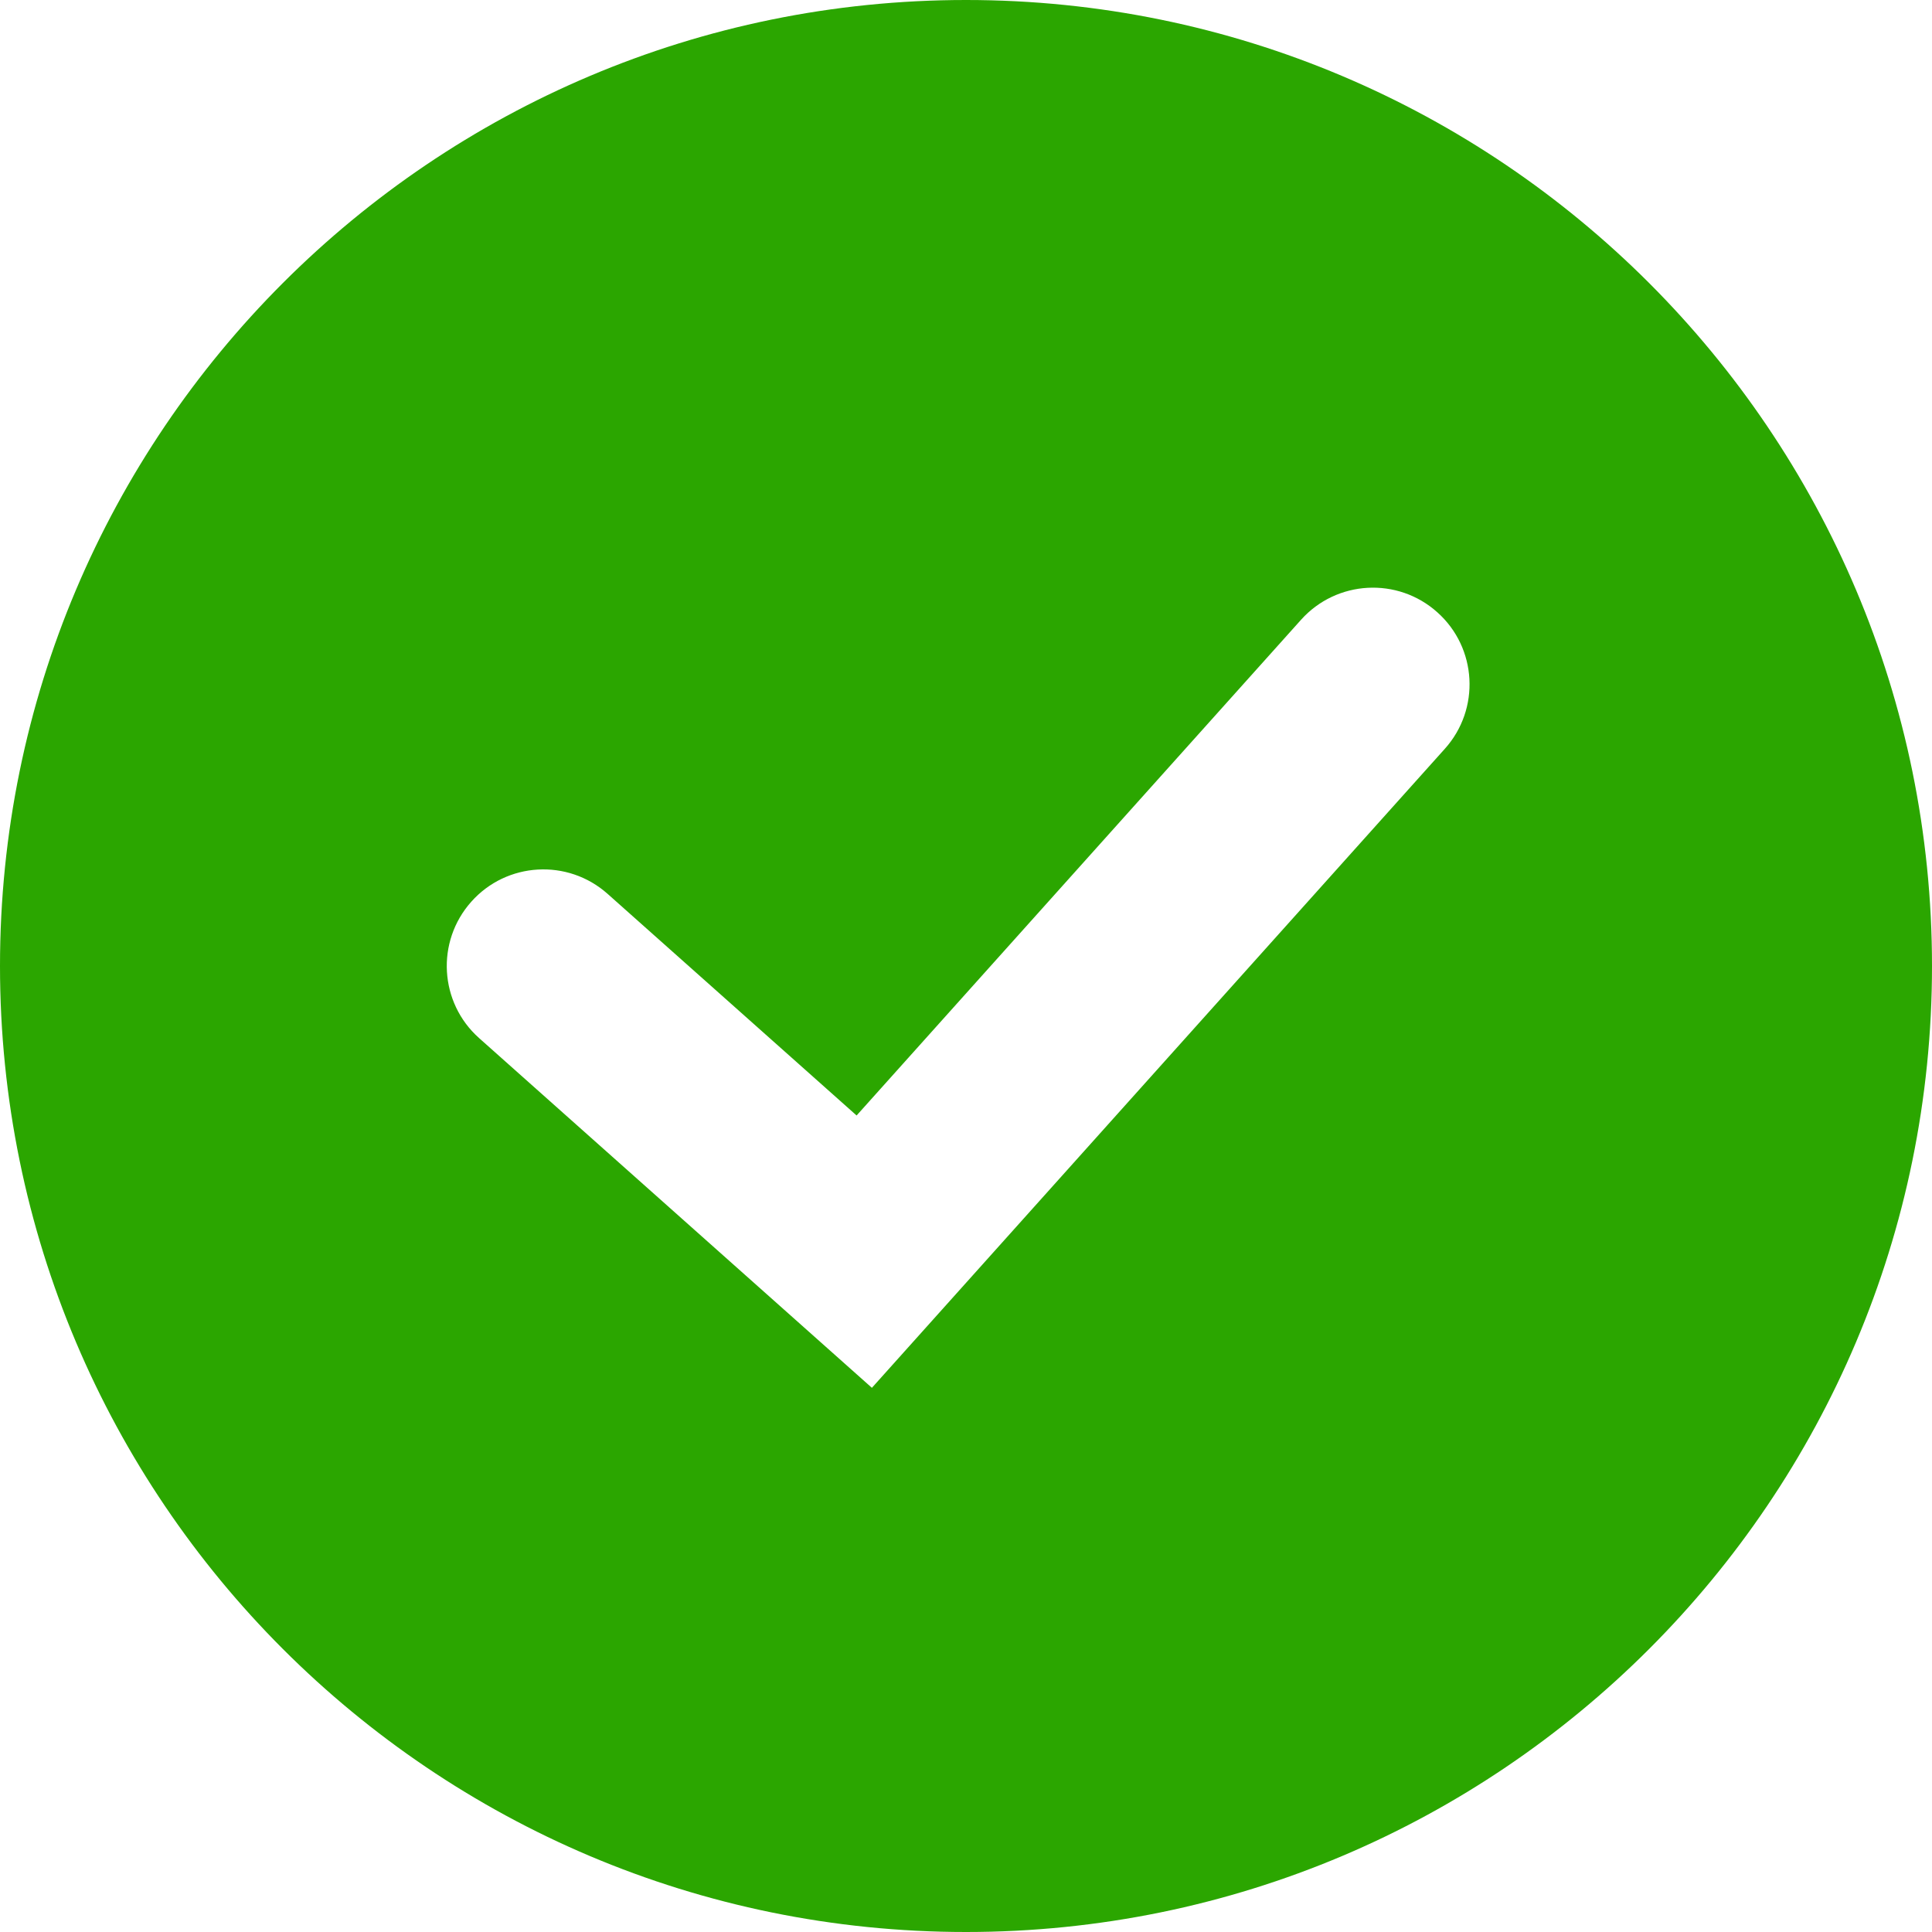
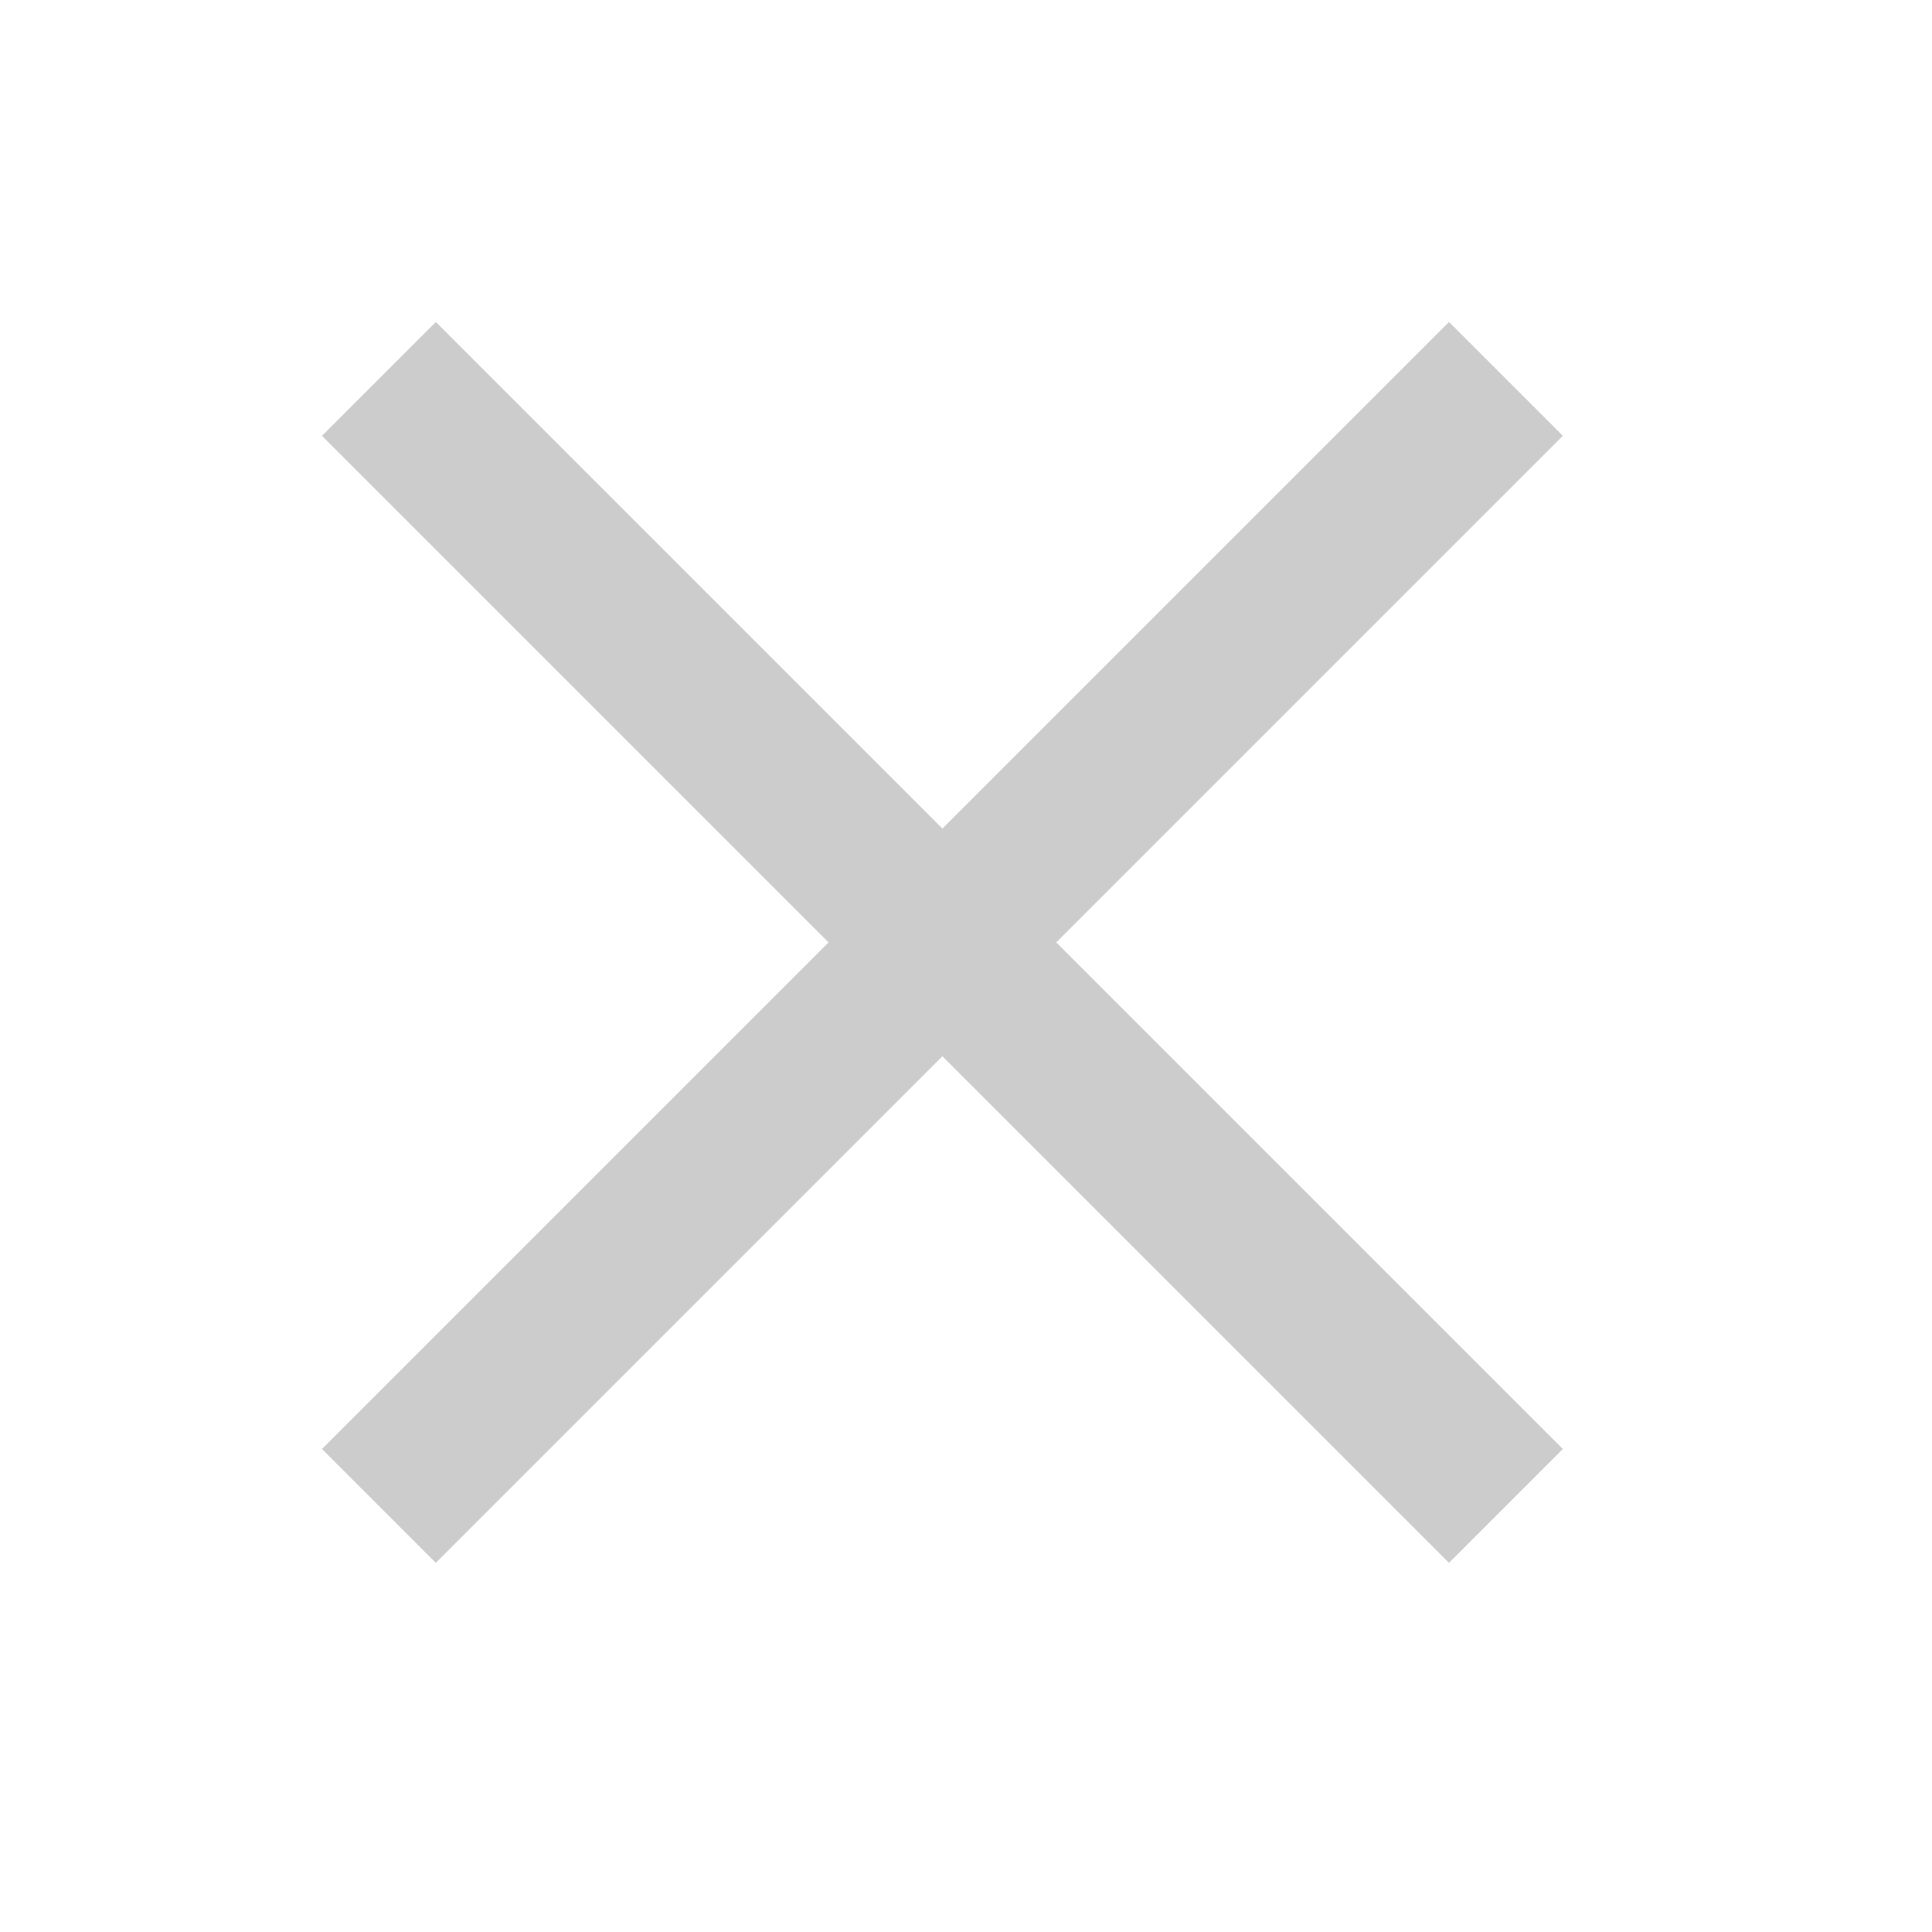
<svg xmlns="http://www.w3.org/2000/svg" width="24" height="24" viewBox="0 0 24 24" fill="none">
-   <path fill-rule="evenodd" clip-rule="evenodd" d="M24 12C24 18.627 18.627 24 12 24C5.373 24 0 18.627 0 12C0 5.373 5.373 0 12 0C18.627 0 24 5.373 24 12ZM17.949 9.301C18.391 8.808 18.35 8.049 17.856 7.607C17.363 7.164 16.604 7.206 16.162 7.699L10.641 13.857L7.548 11.104C7.053 10.663 6.294 10.707 5.854 11.202C5.413 11.697 5.457 12.456 5.952 12.896L10.831 17.24L17.949 9.301Z" fill="#2BA600" />
+   <path fill-rule="evenodd" clip-rule="evenodd" d="M10.293 11.707L4 5.414L5.414 4L11.707 10.293L18 4L19.414 5.414L13.121 11.707L19.414 18L18 19.414L11.707 13.121L5.414 19.414L4 18L10.293 11.707Z" fill="#CCCCCC" />
</svg>
